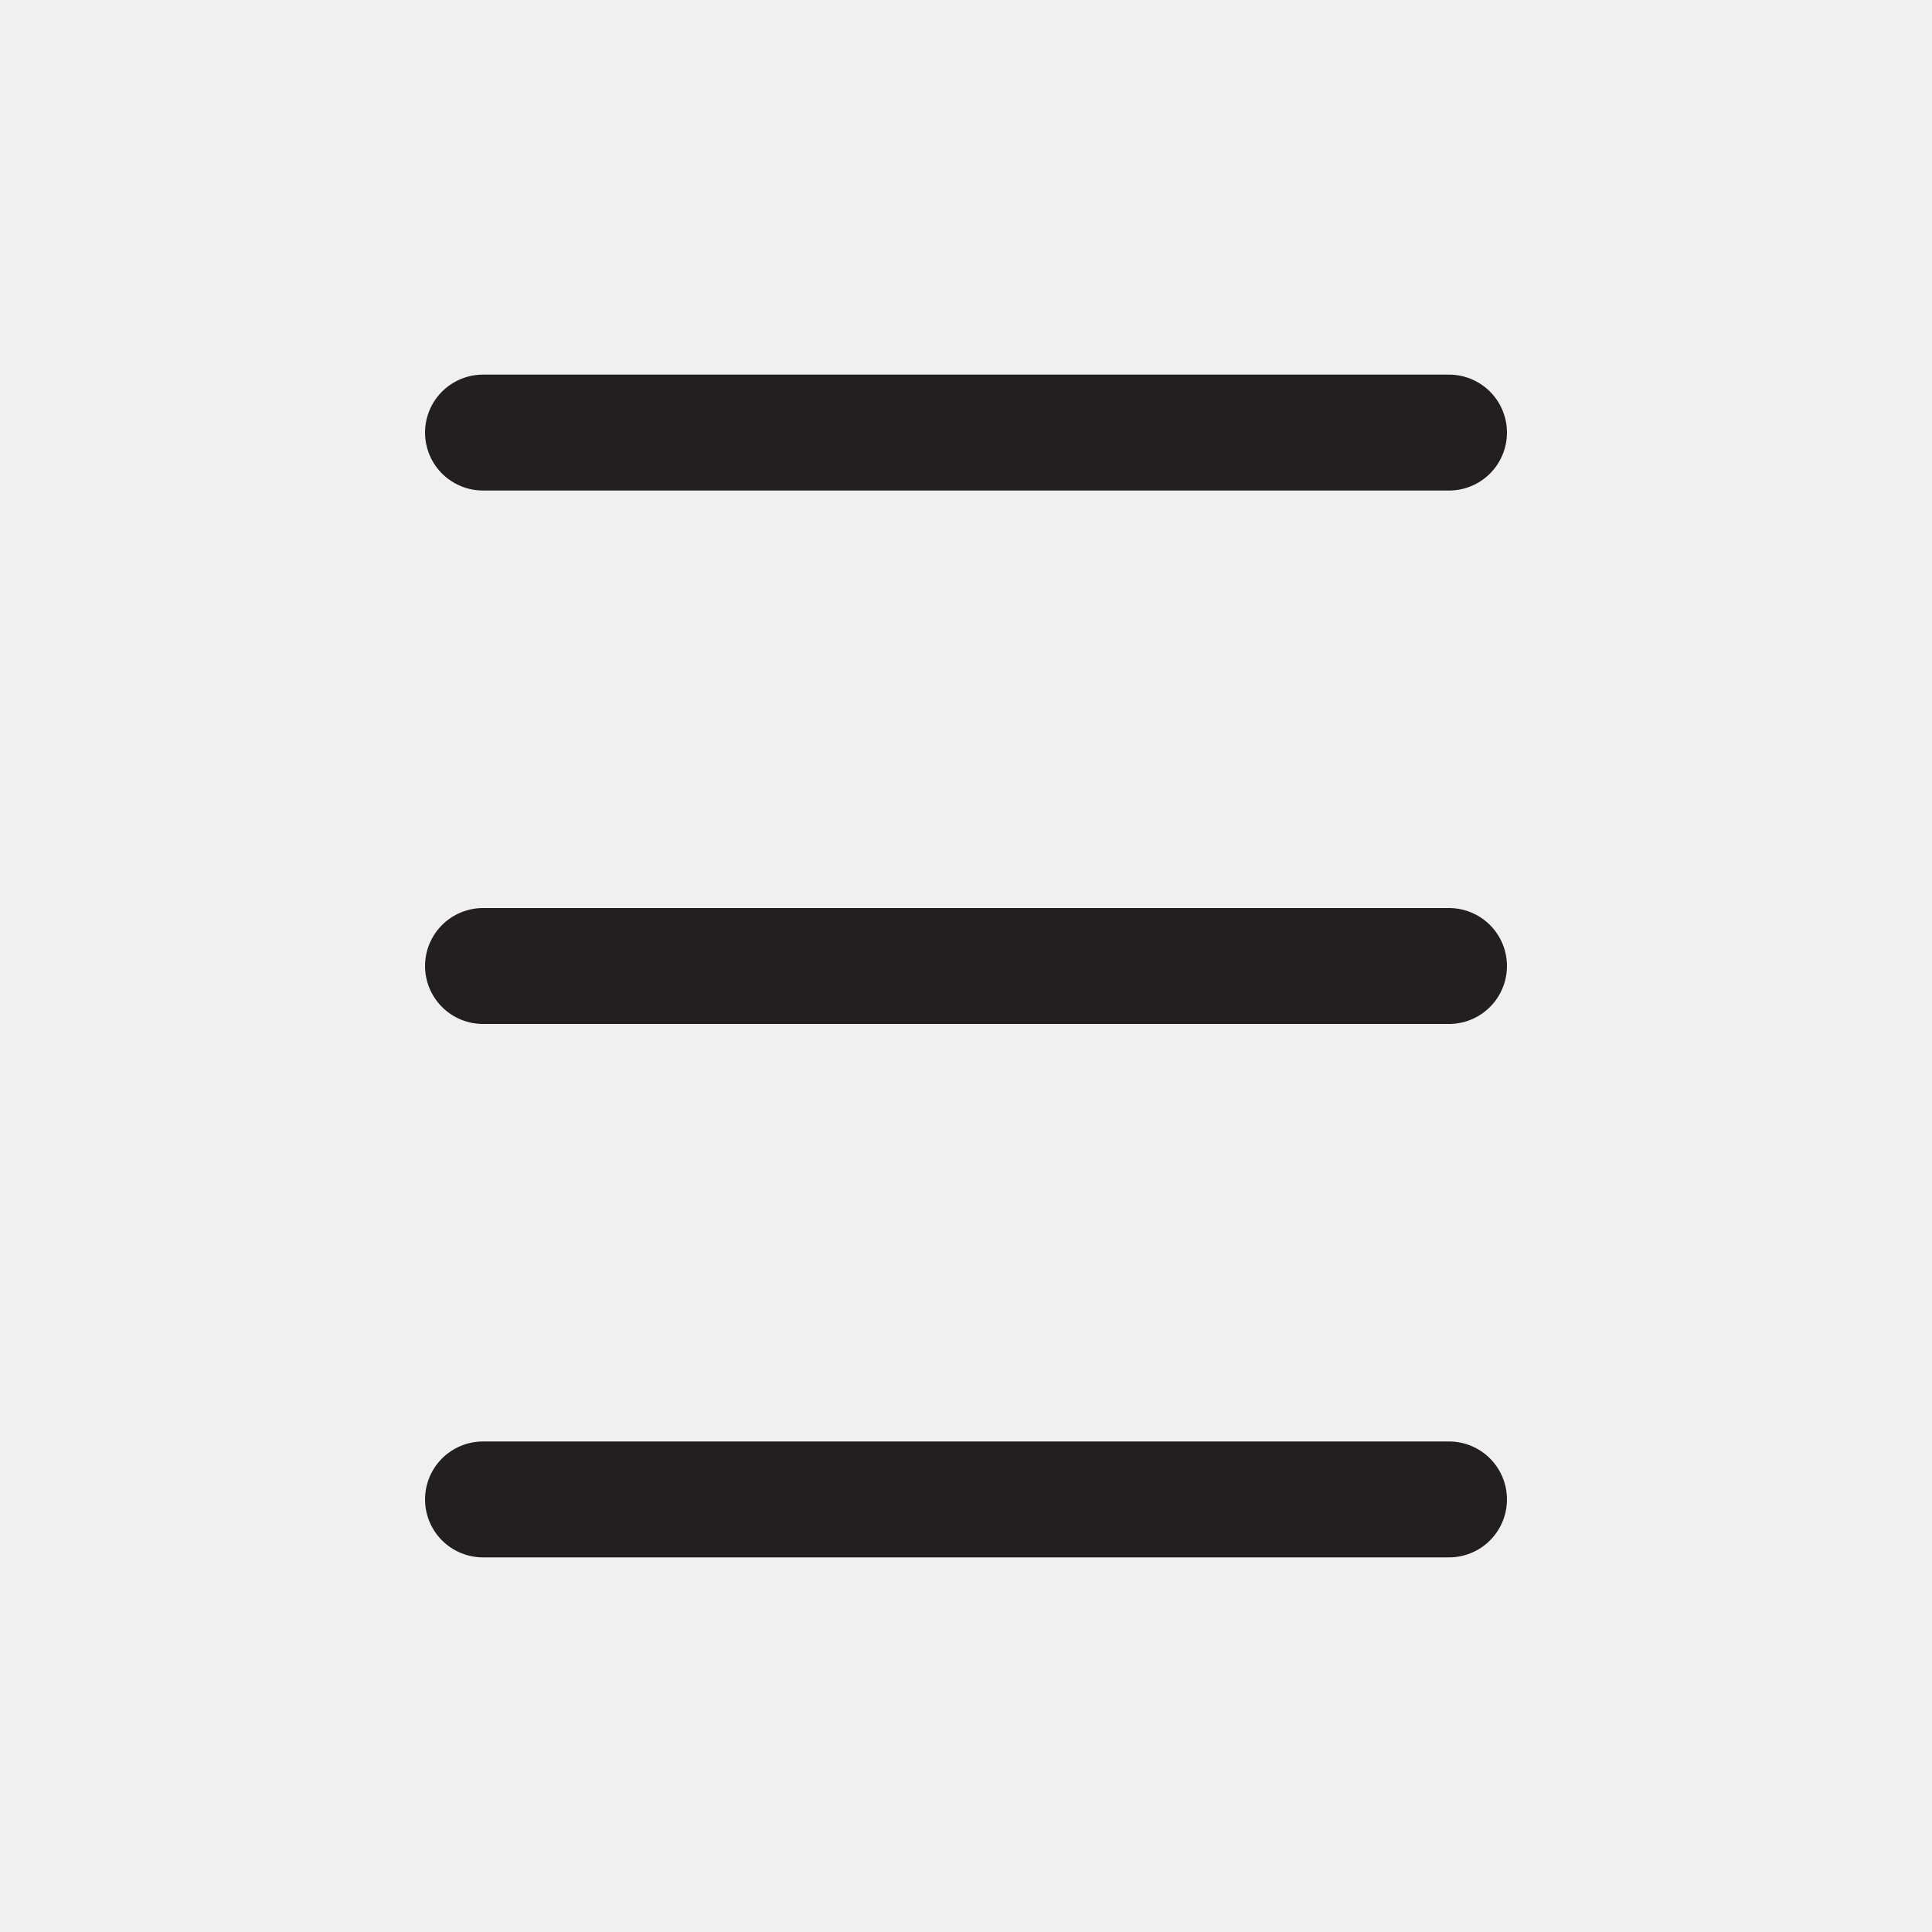
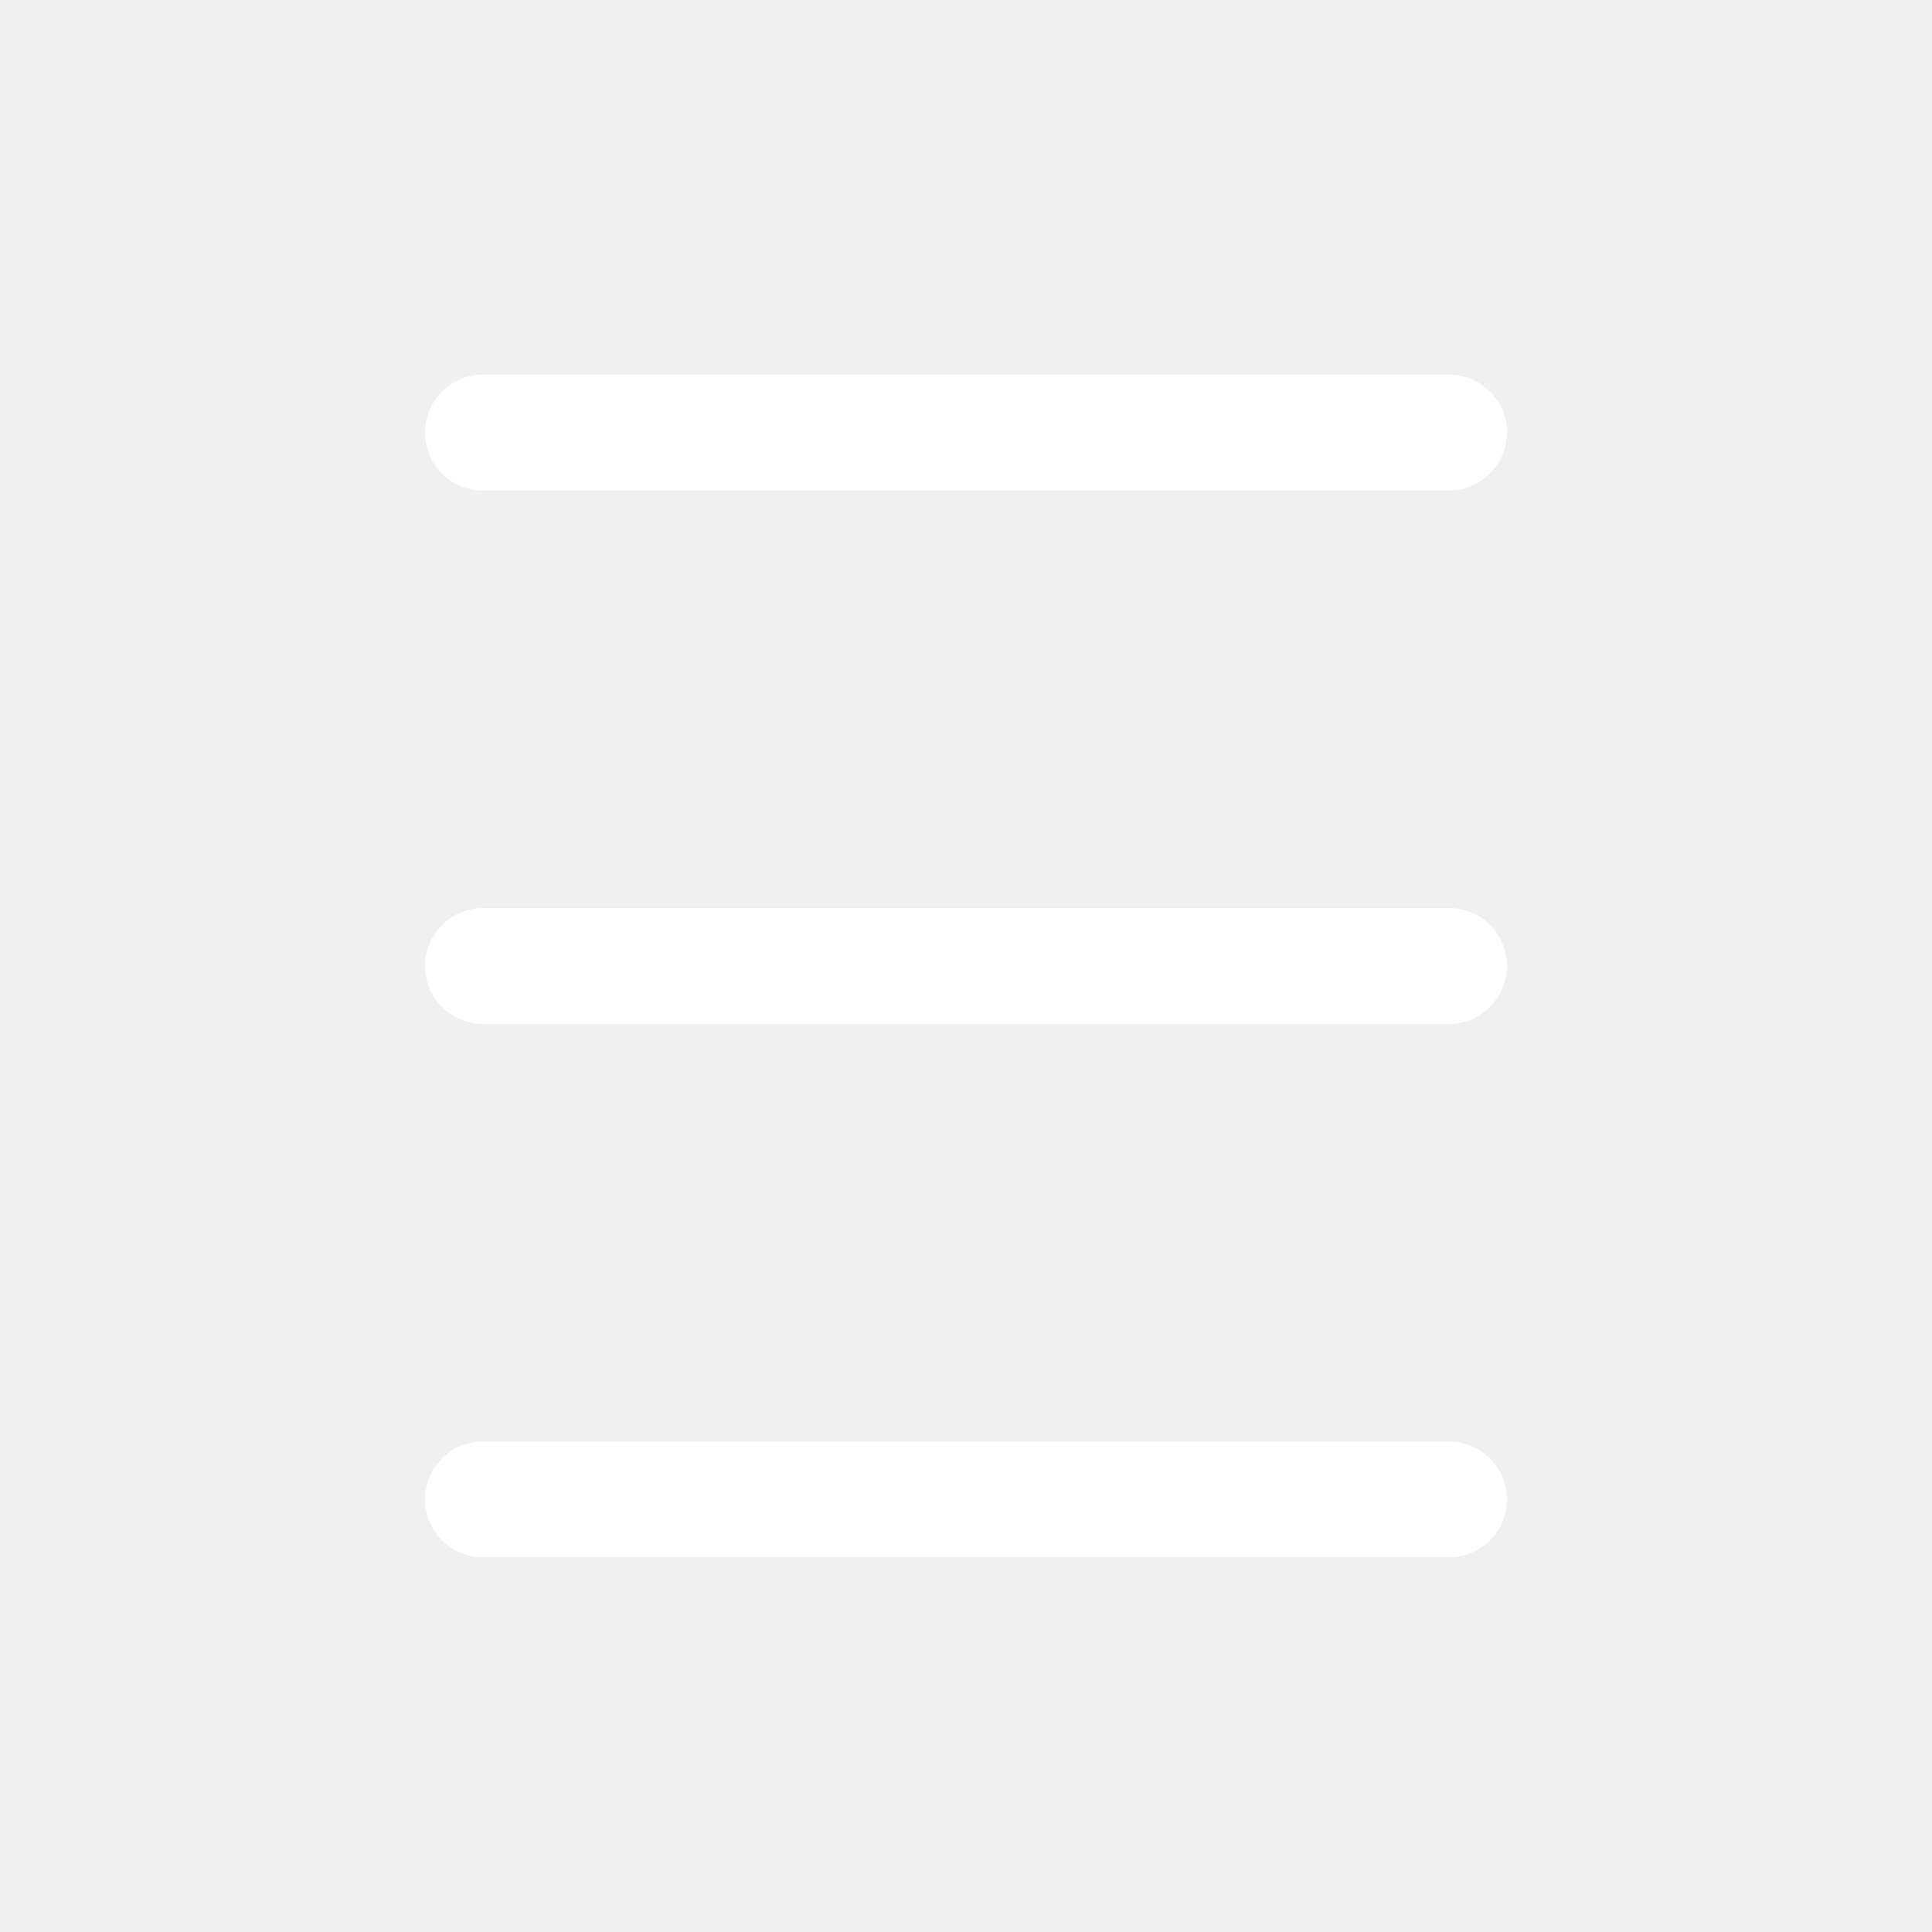
<svg xmlns="http://www.w3.org/2000/svg" id="Layer_1" data-name="Layer 1" viewBox="0 0 100 100">
  <defs>
-     <style>.cls-1{fill:none;stroke:#231f20;stroke-linecap:round;stroke-linejoin:round;stroke-width:6px;}</style>
+     <style>.cls-1{fill:none;stroke:#fff;stroke-linecap:round;stroke-linejoin:round;stroke-width:6px;}</style>
  </defs>
  <line class="cls-1" x1="25" y1="22.39" x2="75" y2="22.39" />
  <line class="cls-1" x1="25" y1="50" x2="75" y2="50" />
  <line class="cls-1" x1="25" y1="77.61" x2="75" y2="77.61" />
</svg>
